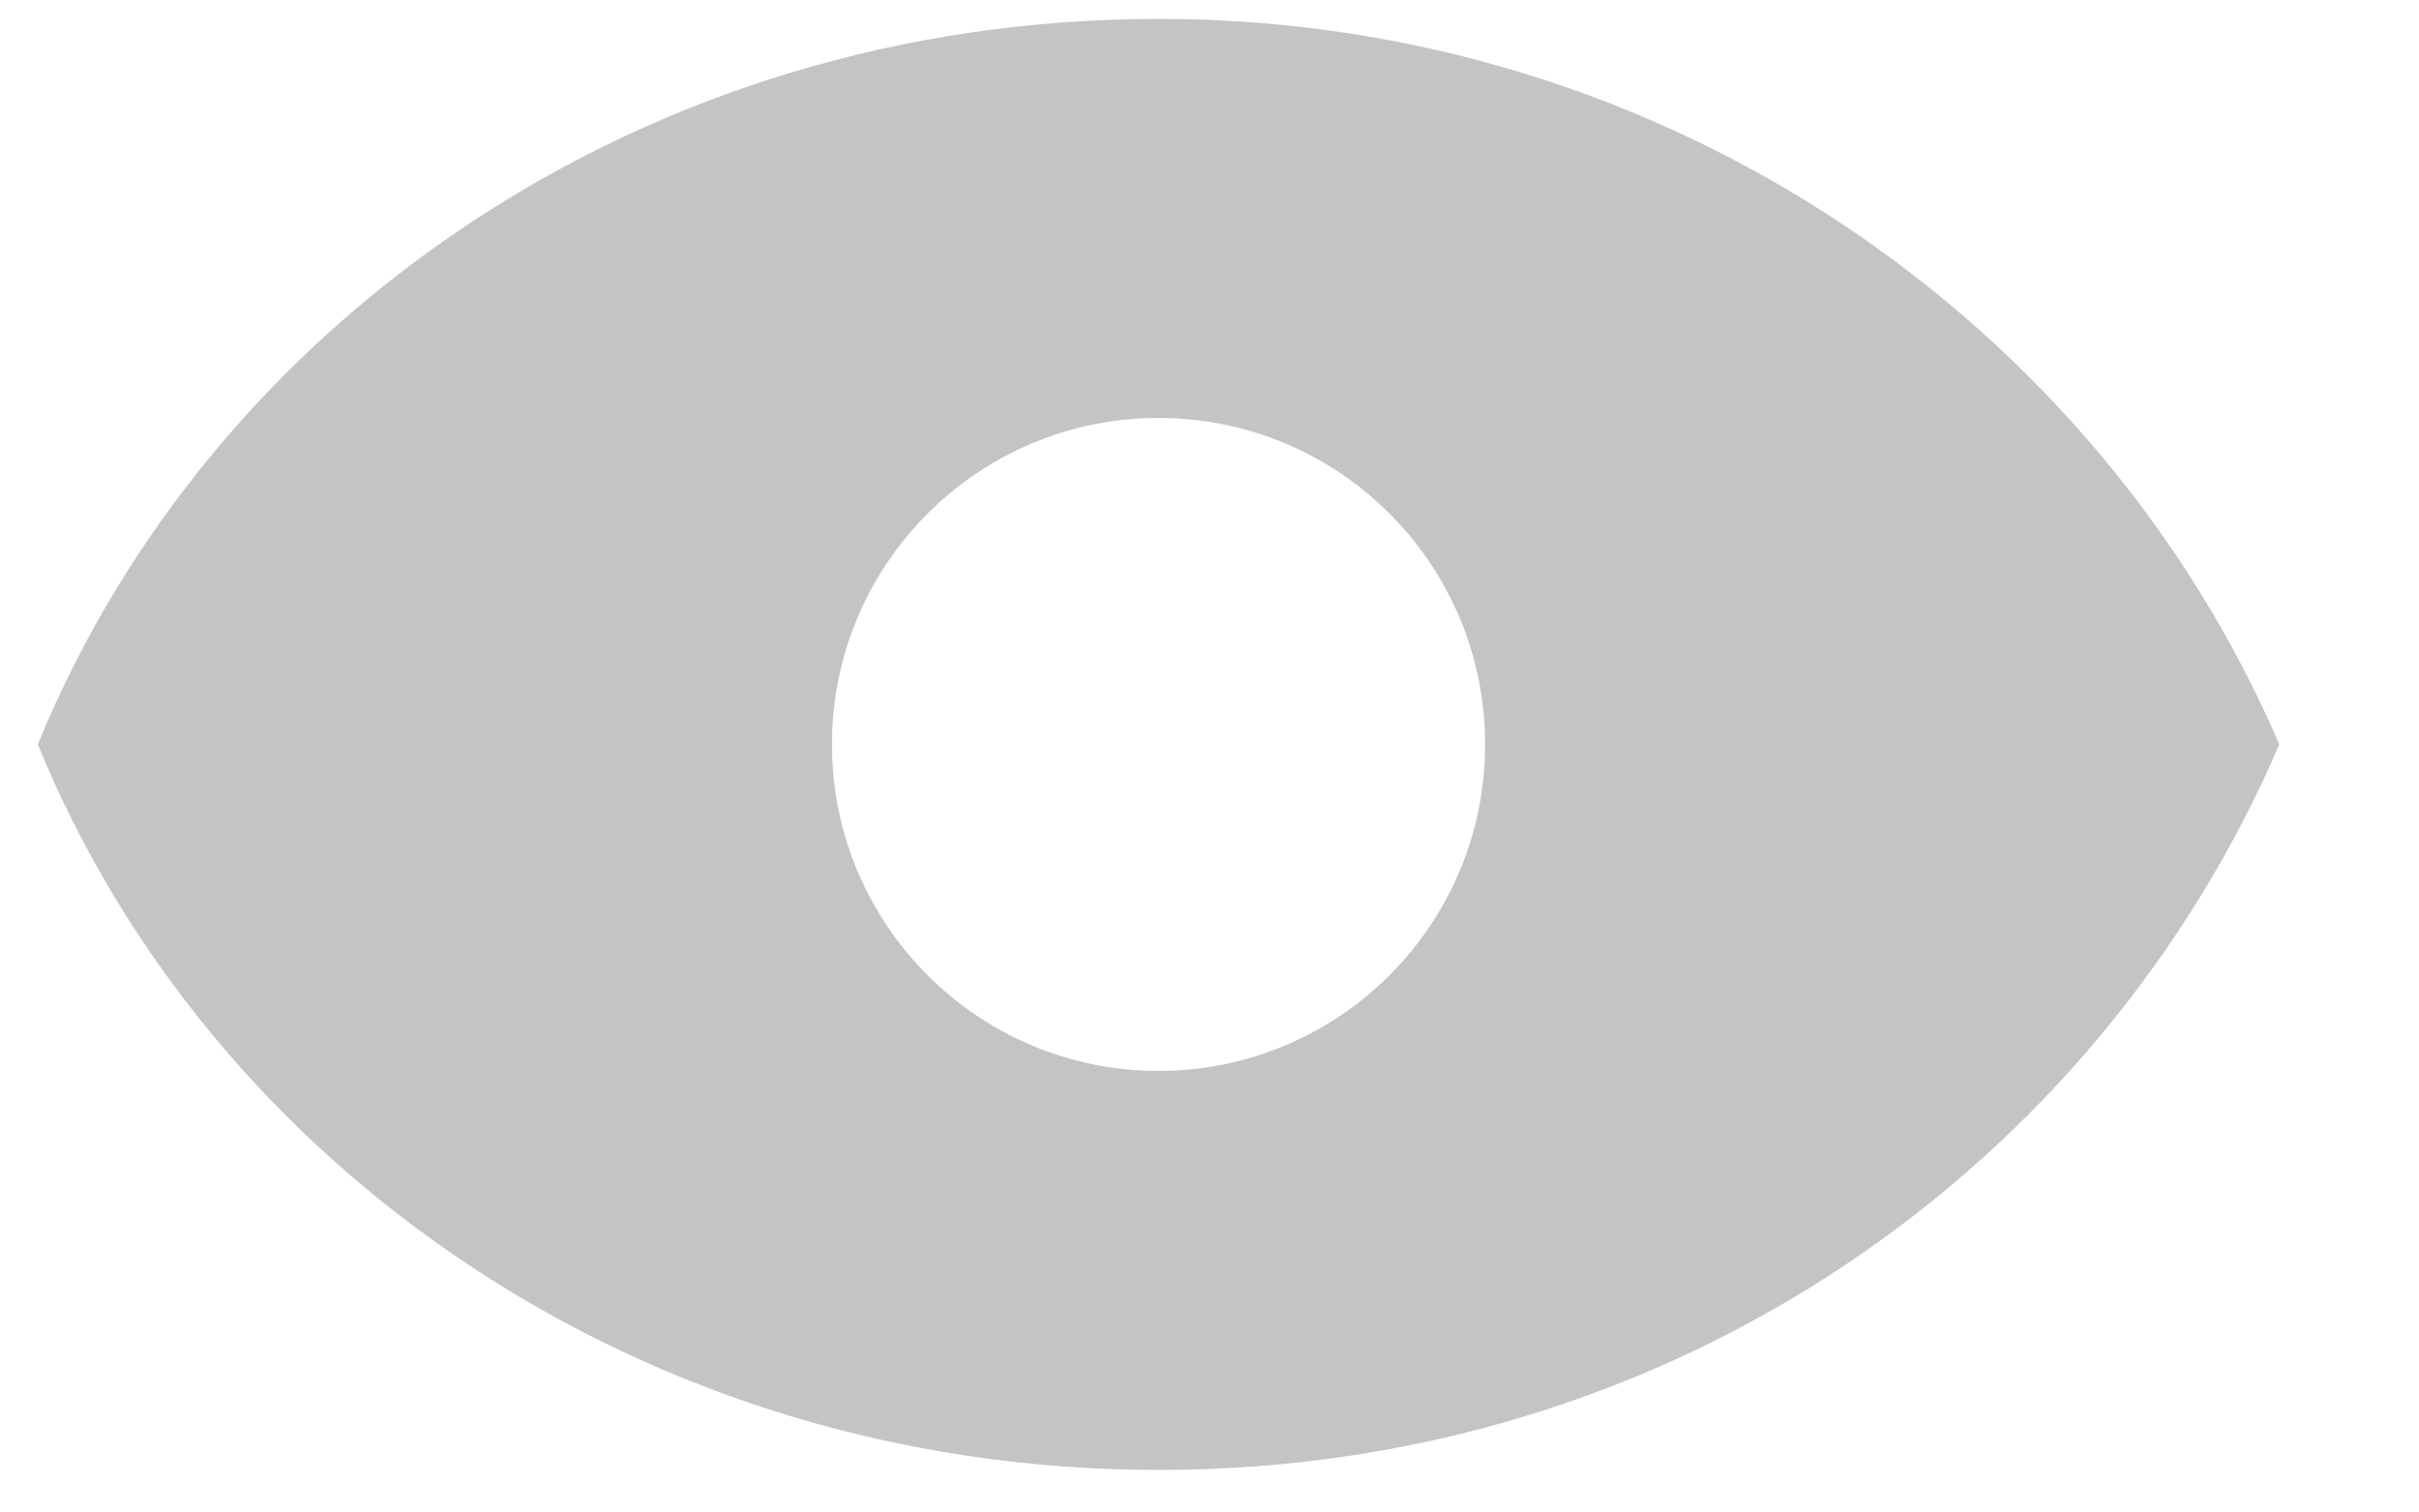
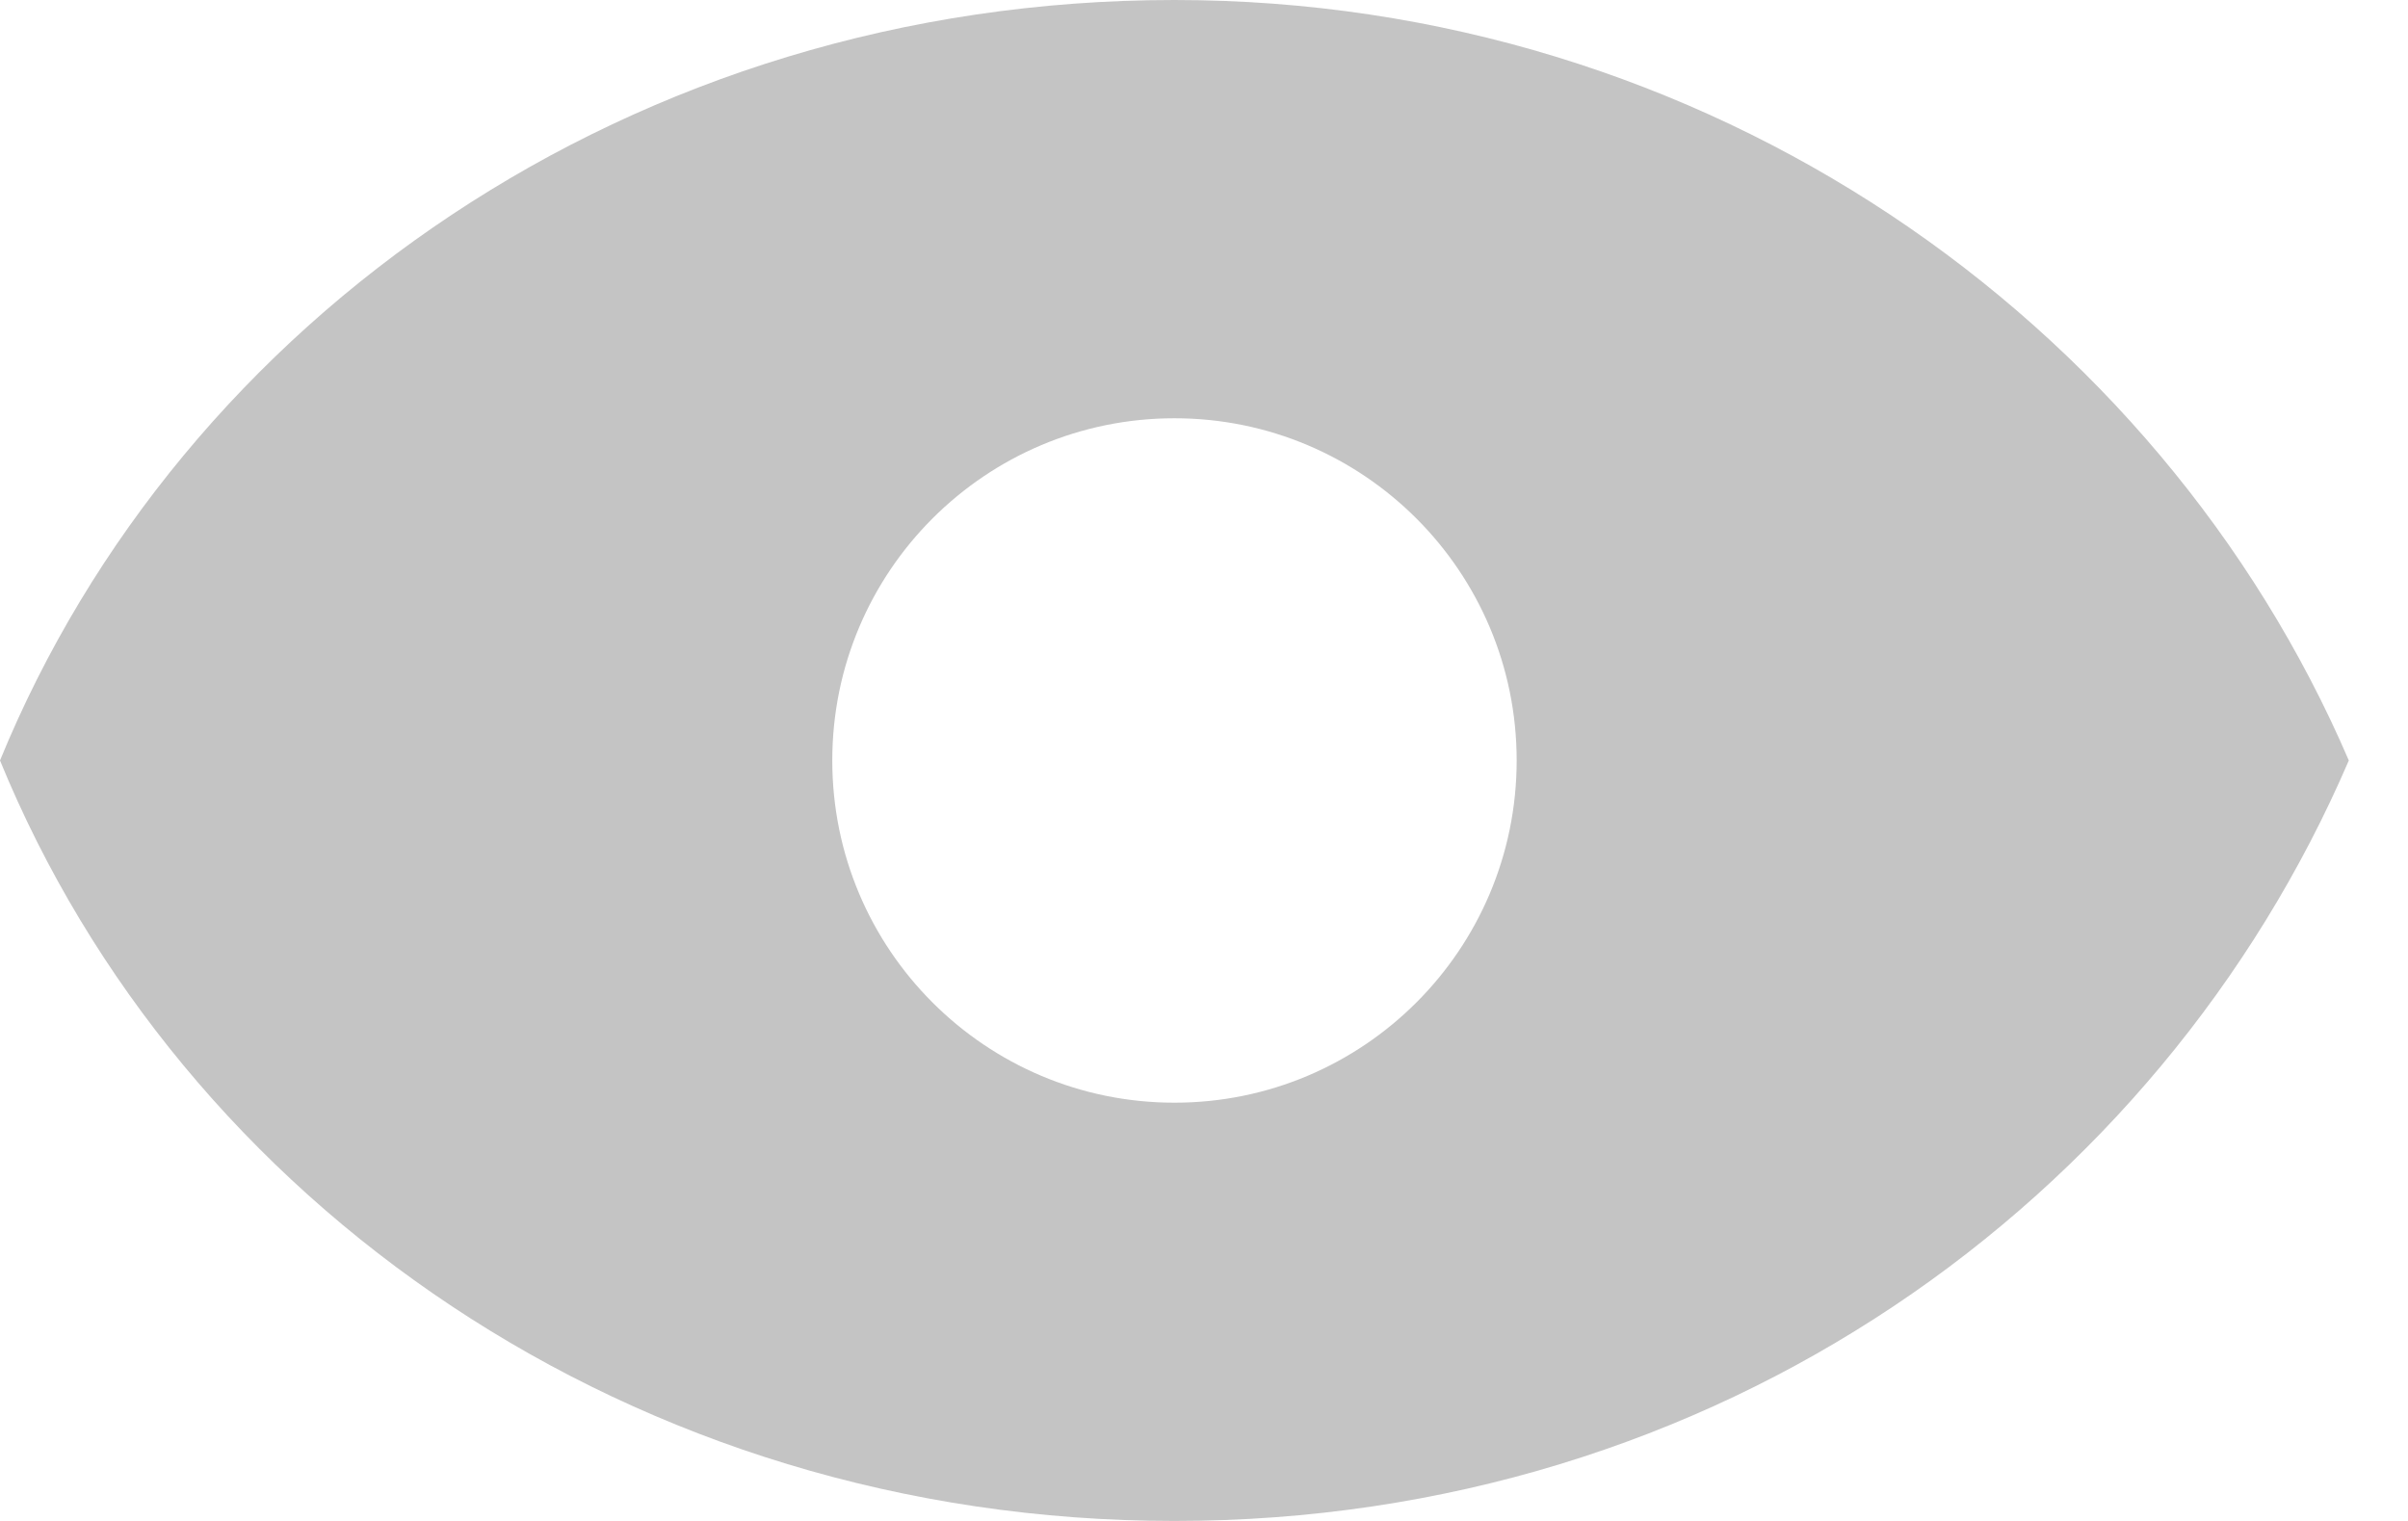
- <svg xmlns="http://www.w3.org/2000/svg" width="16" height="10" viewBox="0 0 16 10" fill="none">
-   <path fill-rule="evenodd" clip-rule="evenodd" d="M7.663 0.125C4.242 0.125 1.39 2.14 0.25 4.925C1.39 7.71 4.242 9.725 7.663 9.725C11.085 9.725 13.879 7.71 15.076 4.925C13.879 2.14 11.028 0.125 7.663 0.125ZM7.663 7.085C8.856 7.085 9.823 6.118 9.823 4.925C9.823 3.732 8.856 2.765 7.663 2.765C6.47 2.765 5.503 3.732 5.503 4.925C5.503 6.118 6.47 7.085 7.663 7.085Z" fill="#C4C4C4" />
+ <svg xmlns="http://www.w3.org/2000/svg" width="19" height="12" viewBox="0 0 19 12" fill="none">
+   <path fill-rule="evenodd" clip-rule="evenodd" d="M9.266 0C4.99 0 1.426 2.519 0 6C1.426 9.481 4.99 12 9.266 12C13.543 12 17.036 9.481 18.533 6C17.036 2.519 13.472 0 9.266 0ZM9.267 8.7C10.758 8.7 11.967 7.491 11.967 6C11.967 4.509 10.758 3.3 9.267 3.3C7.775 3.3 6.567 4.509 6.567 6C6.567 7.491 7.775 8.7 9.267 8.7Z" fill="#C4C4C4" />
</svg>
